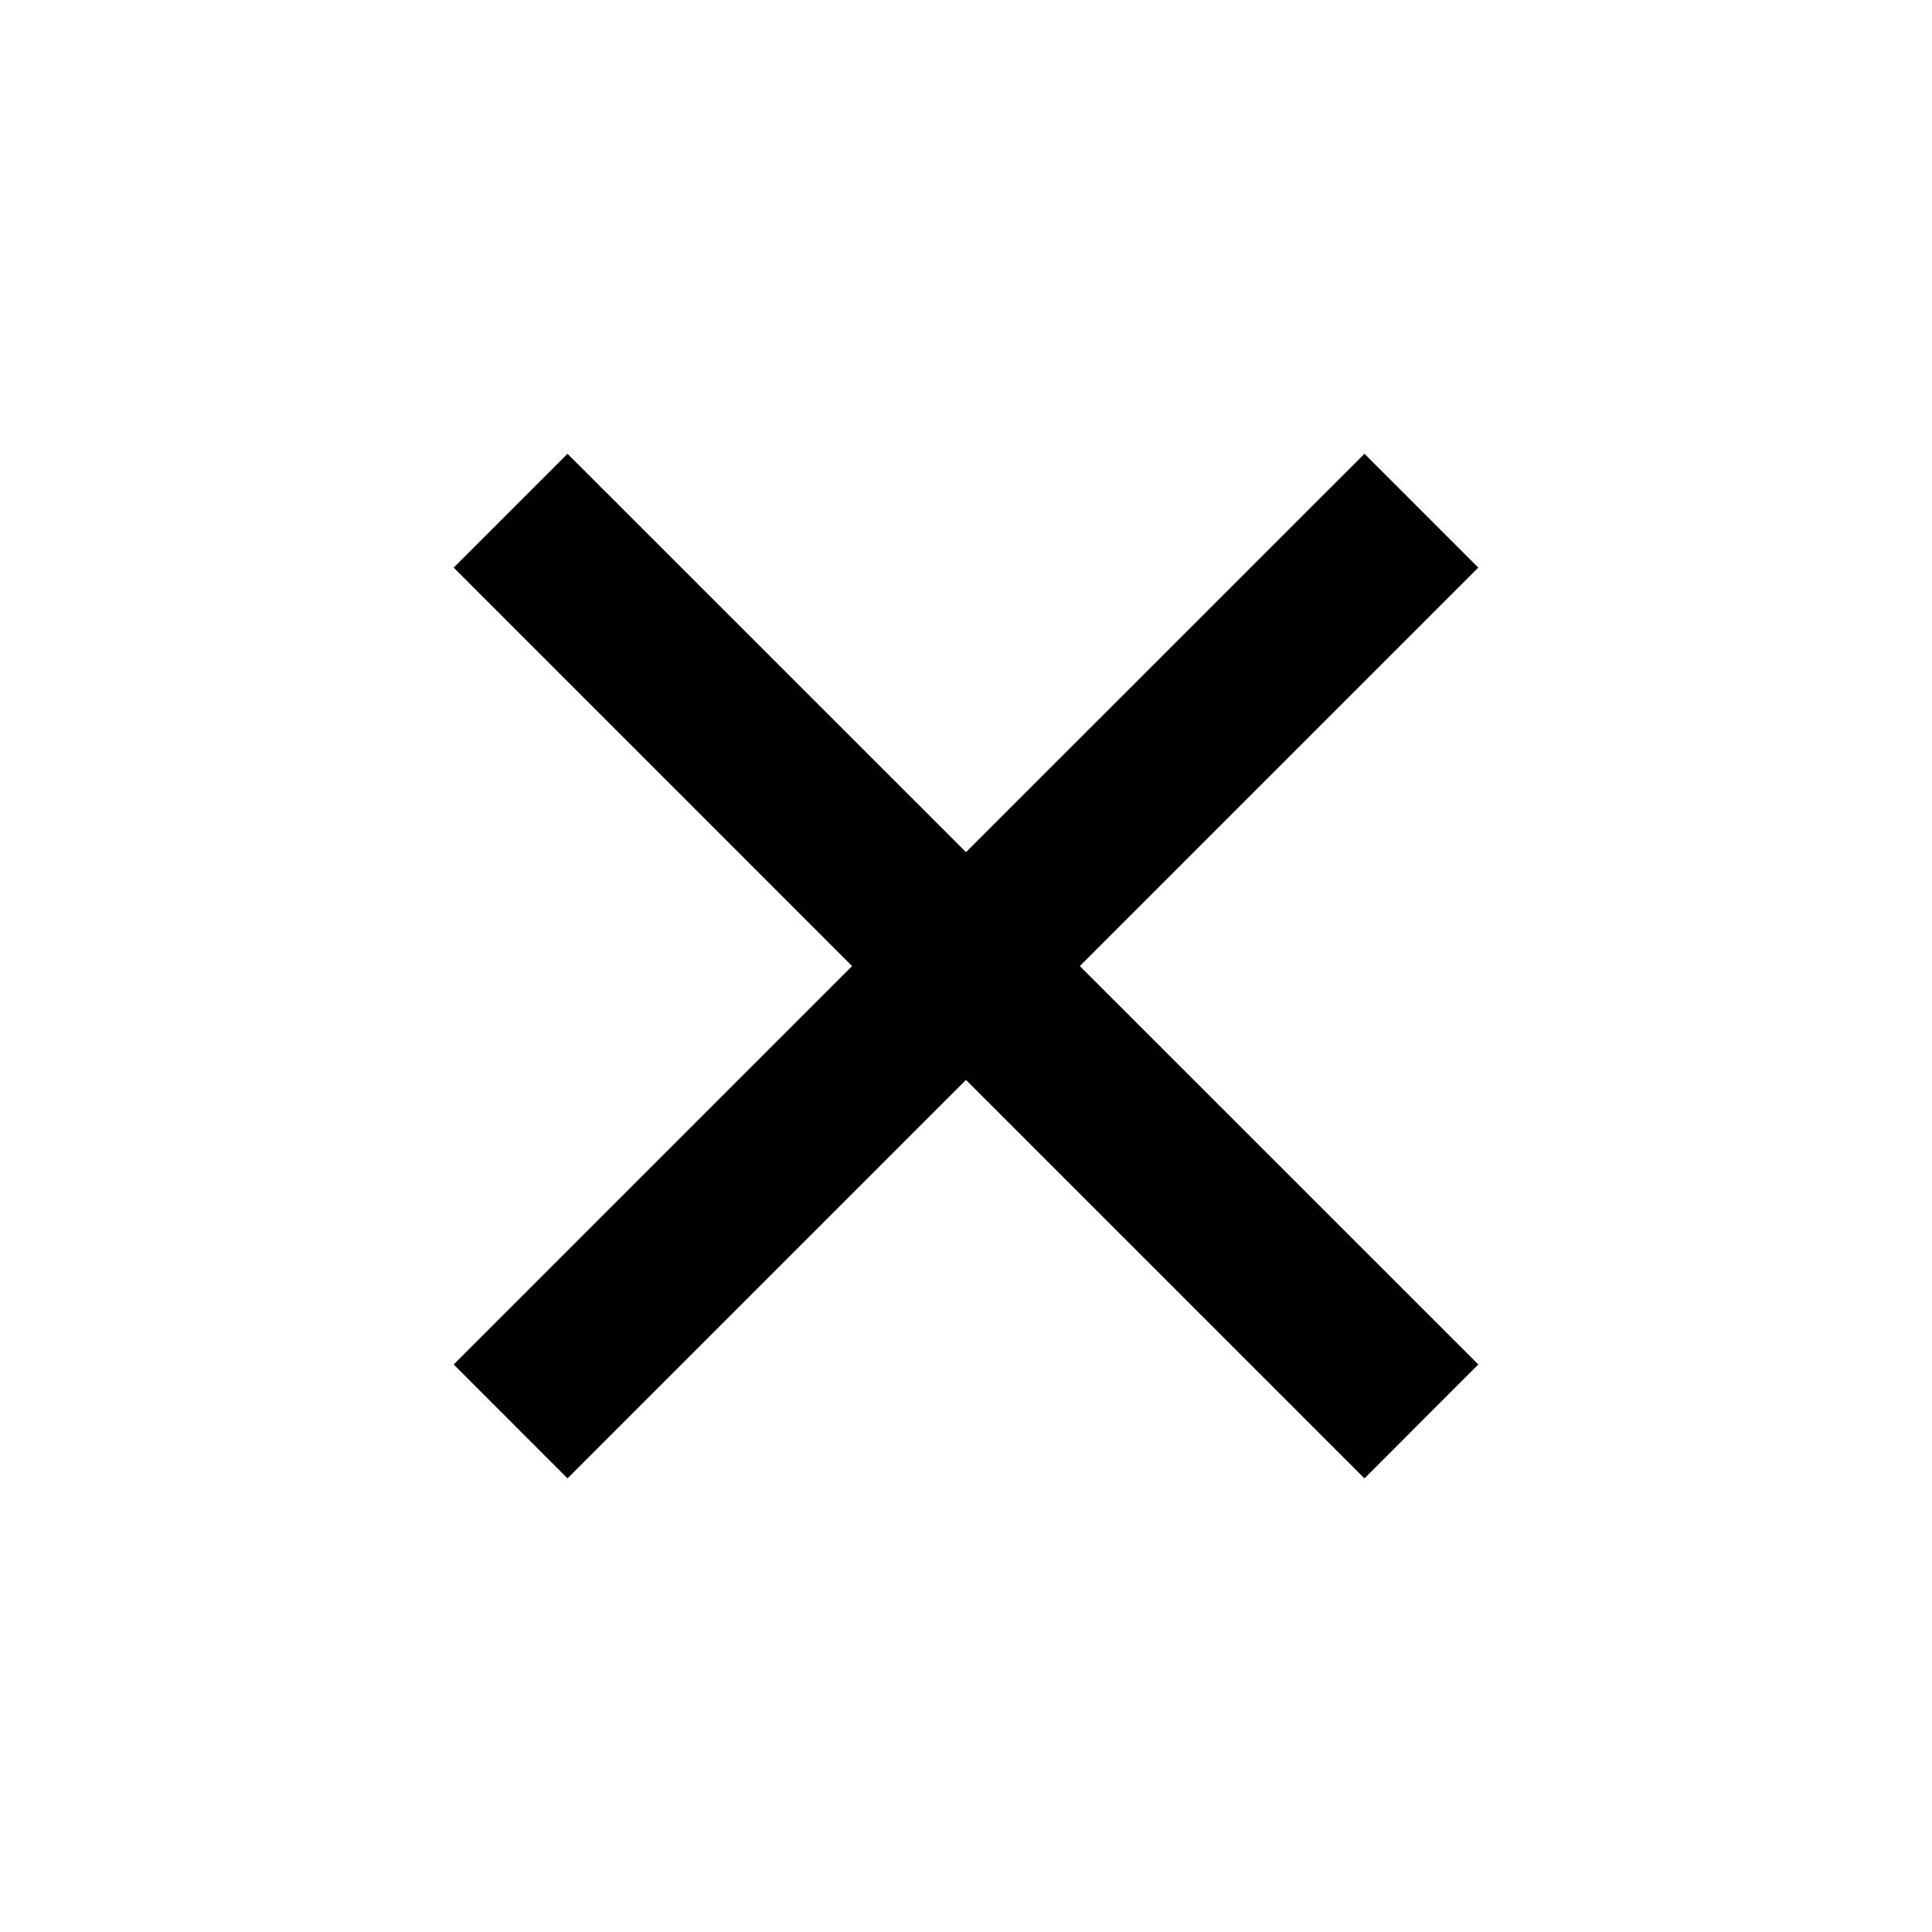
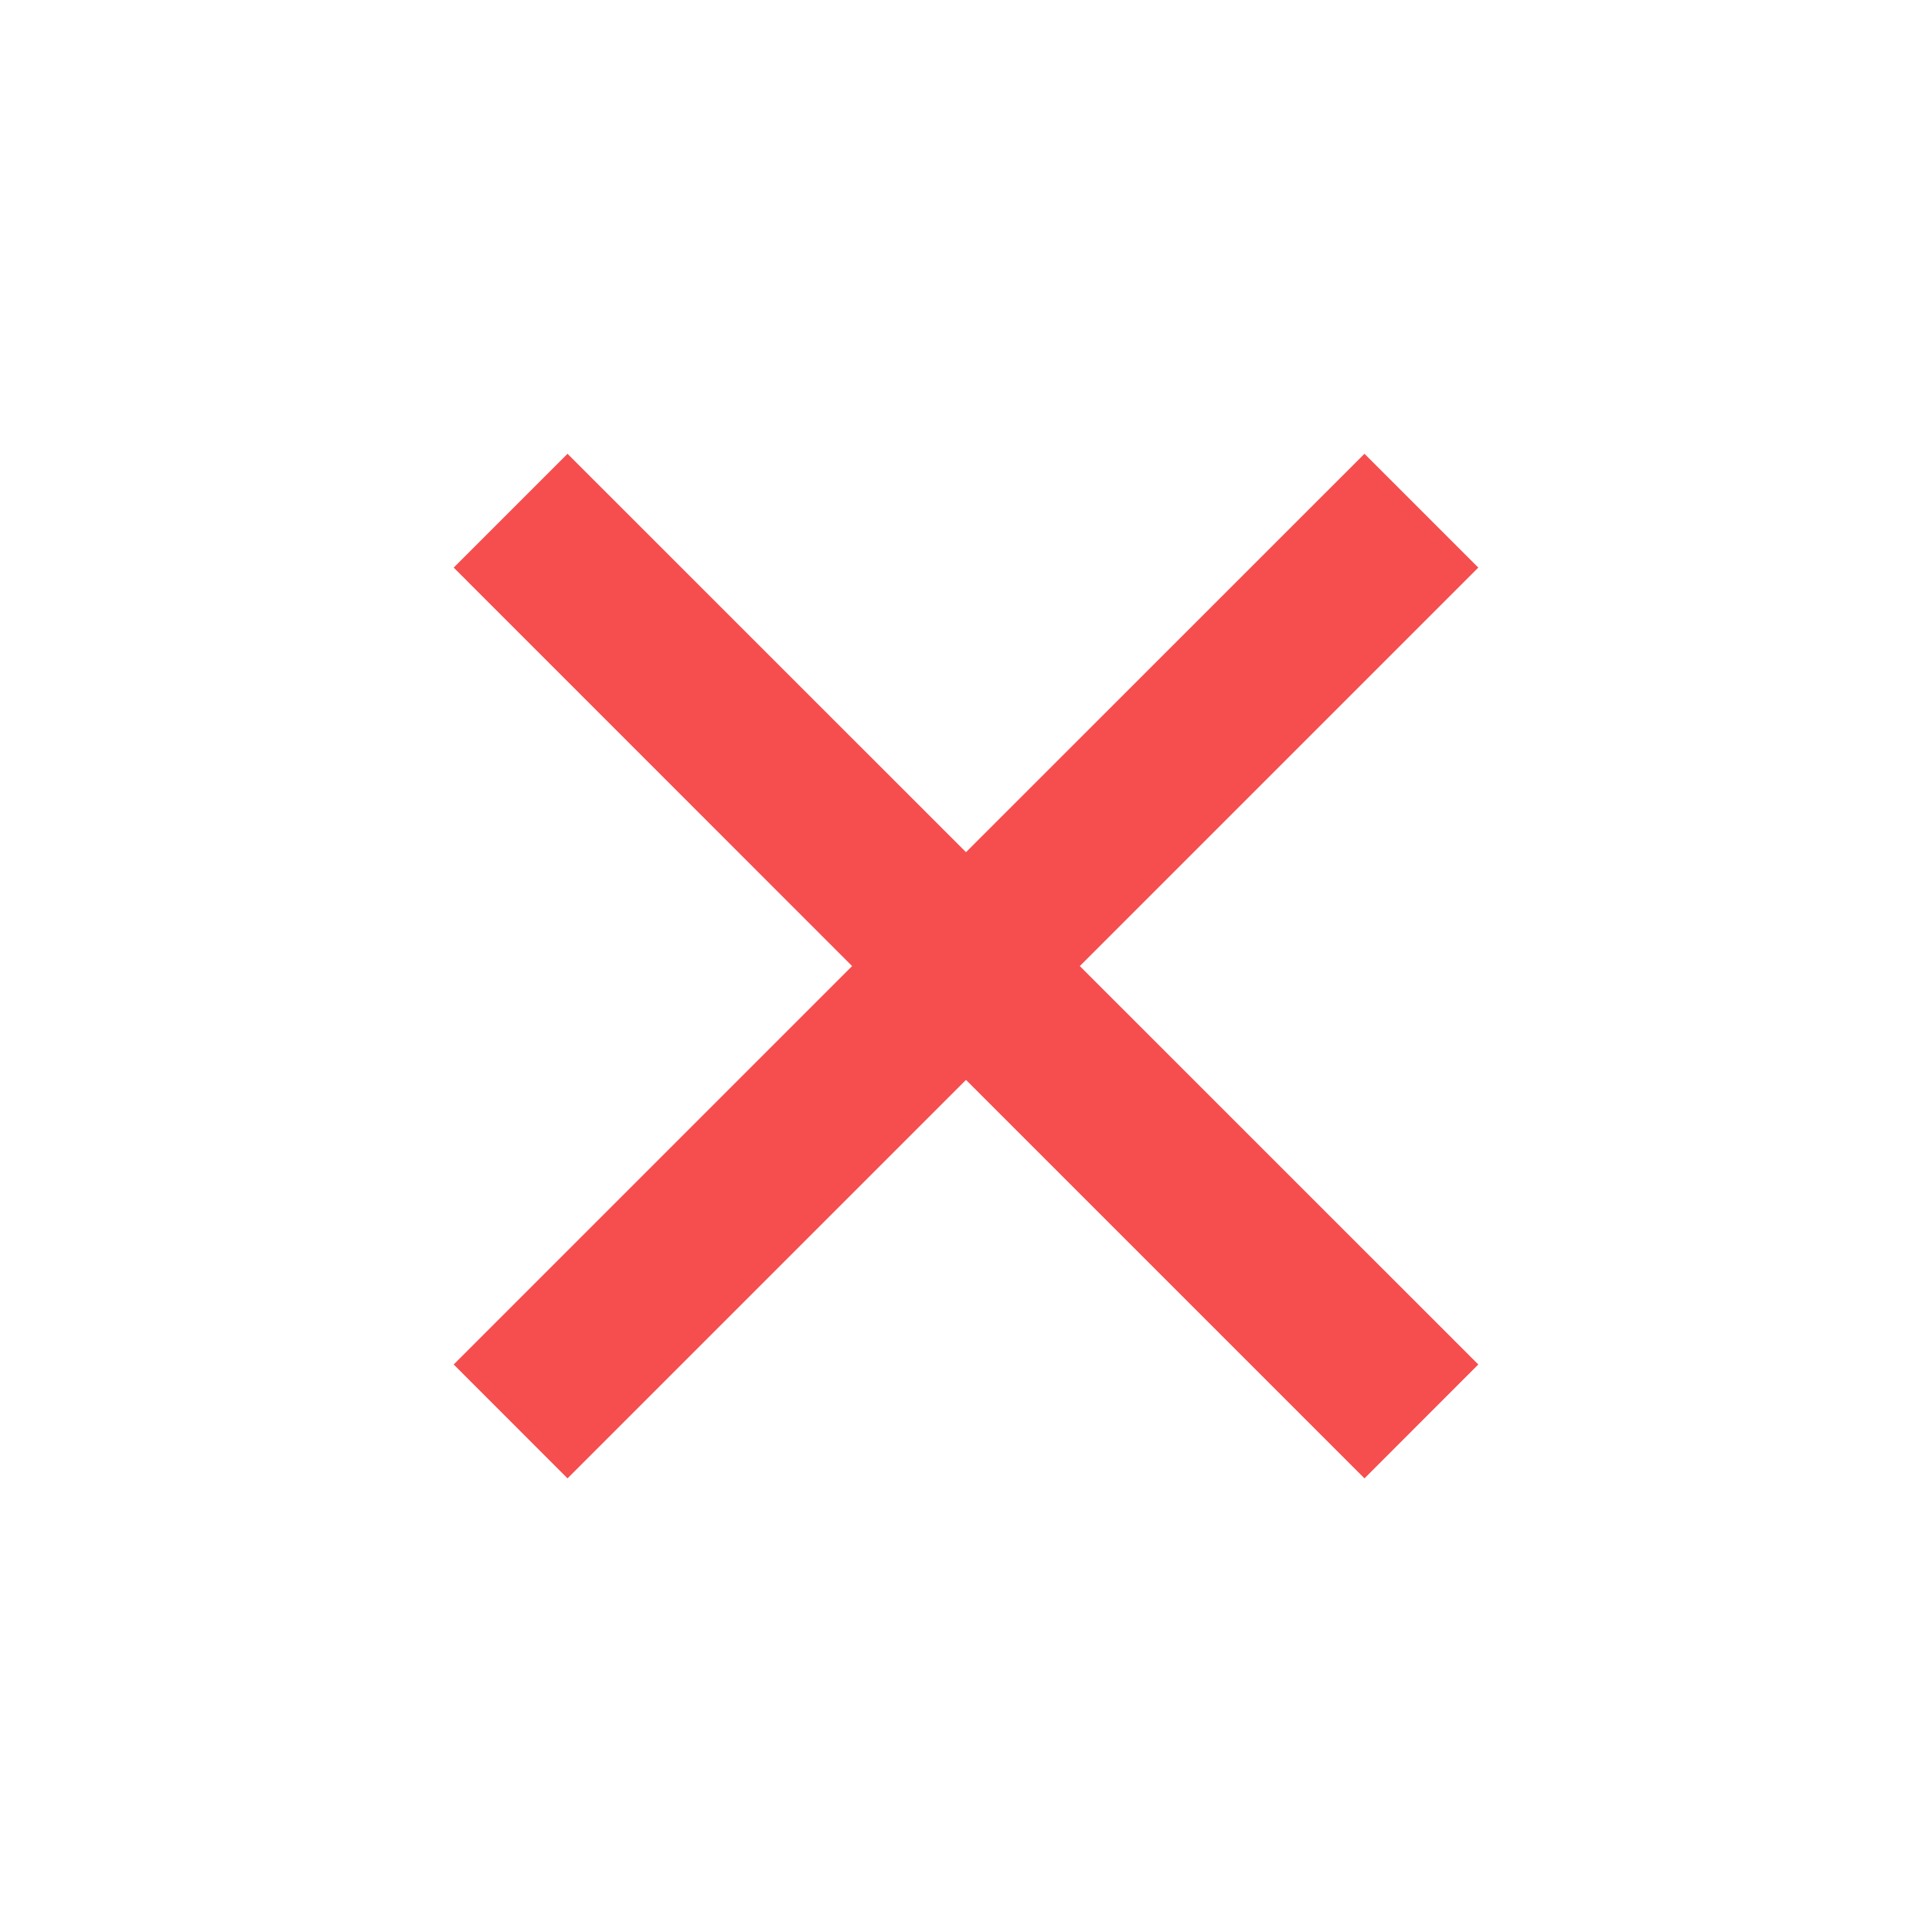
- <svg xmlns="http://www.w3.org/2000/svg" viewBox="0 0 24 24" fill="currentColor">
+ <svg xmlns="http://www.w3.org/2000/svg" viewBox="0 0 24 24" fill="#f64e4e">
  <path d="M12 10.586L16.95 5.637L18.364 7.051L13.414 12.001L18.364 16.95L16.95 18.365L12 13.415L7.05 18.365L5.636 16.95L10.585 12.001L5.636 7.051L7.05 5.637L12 10.586Z" />
</svg>
